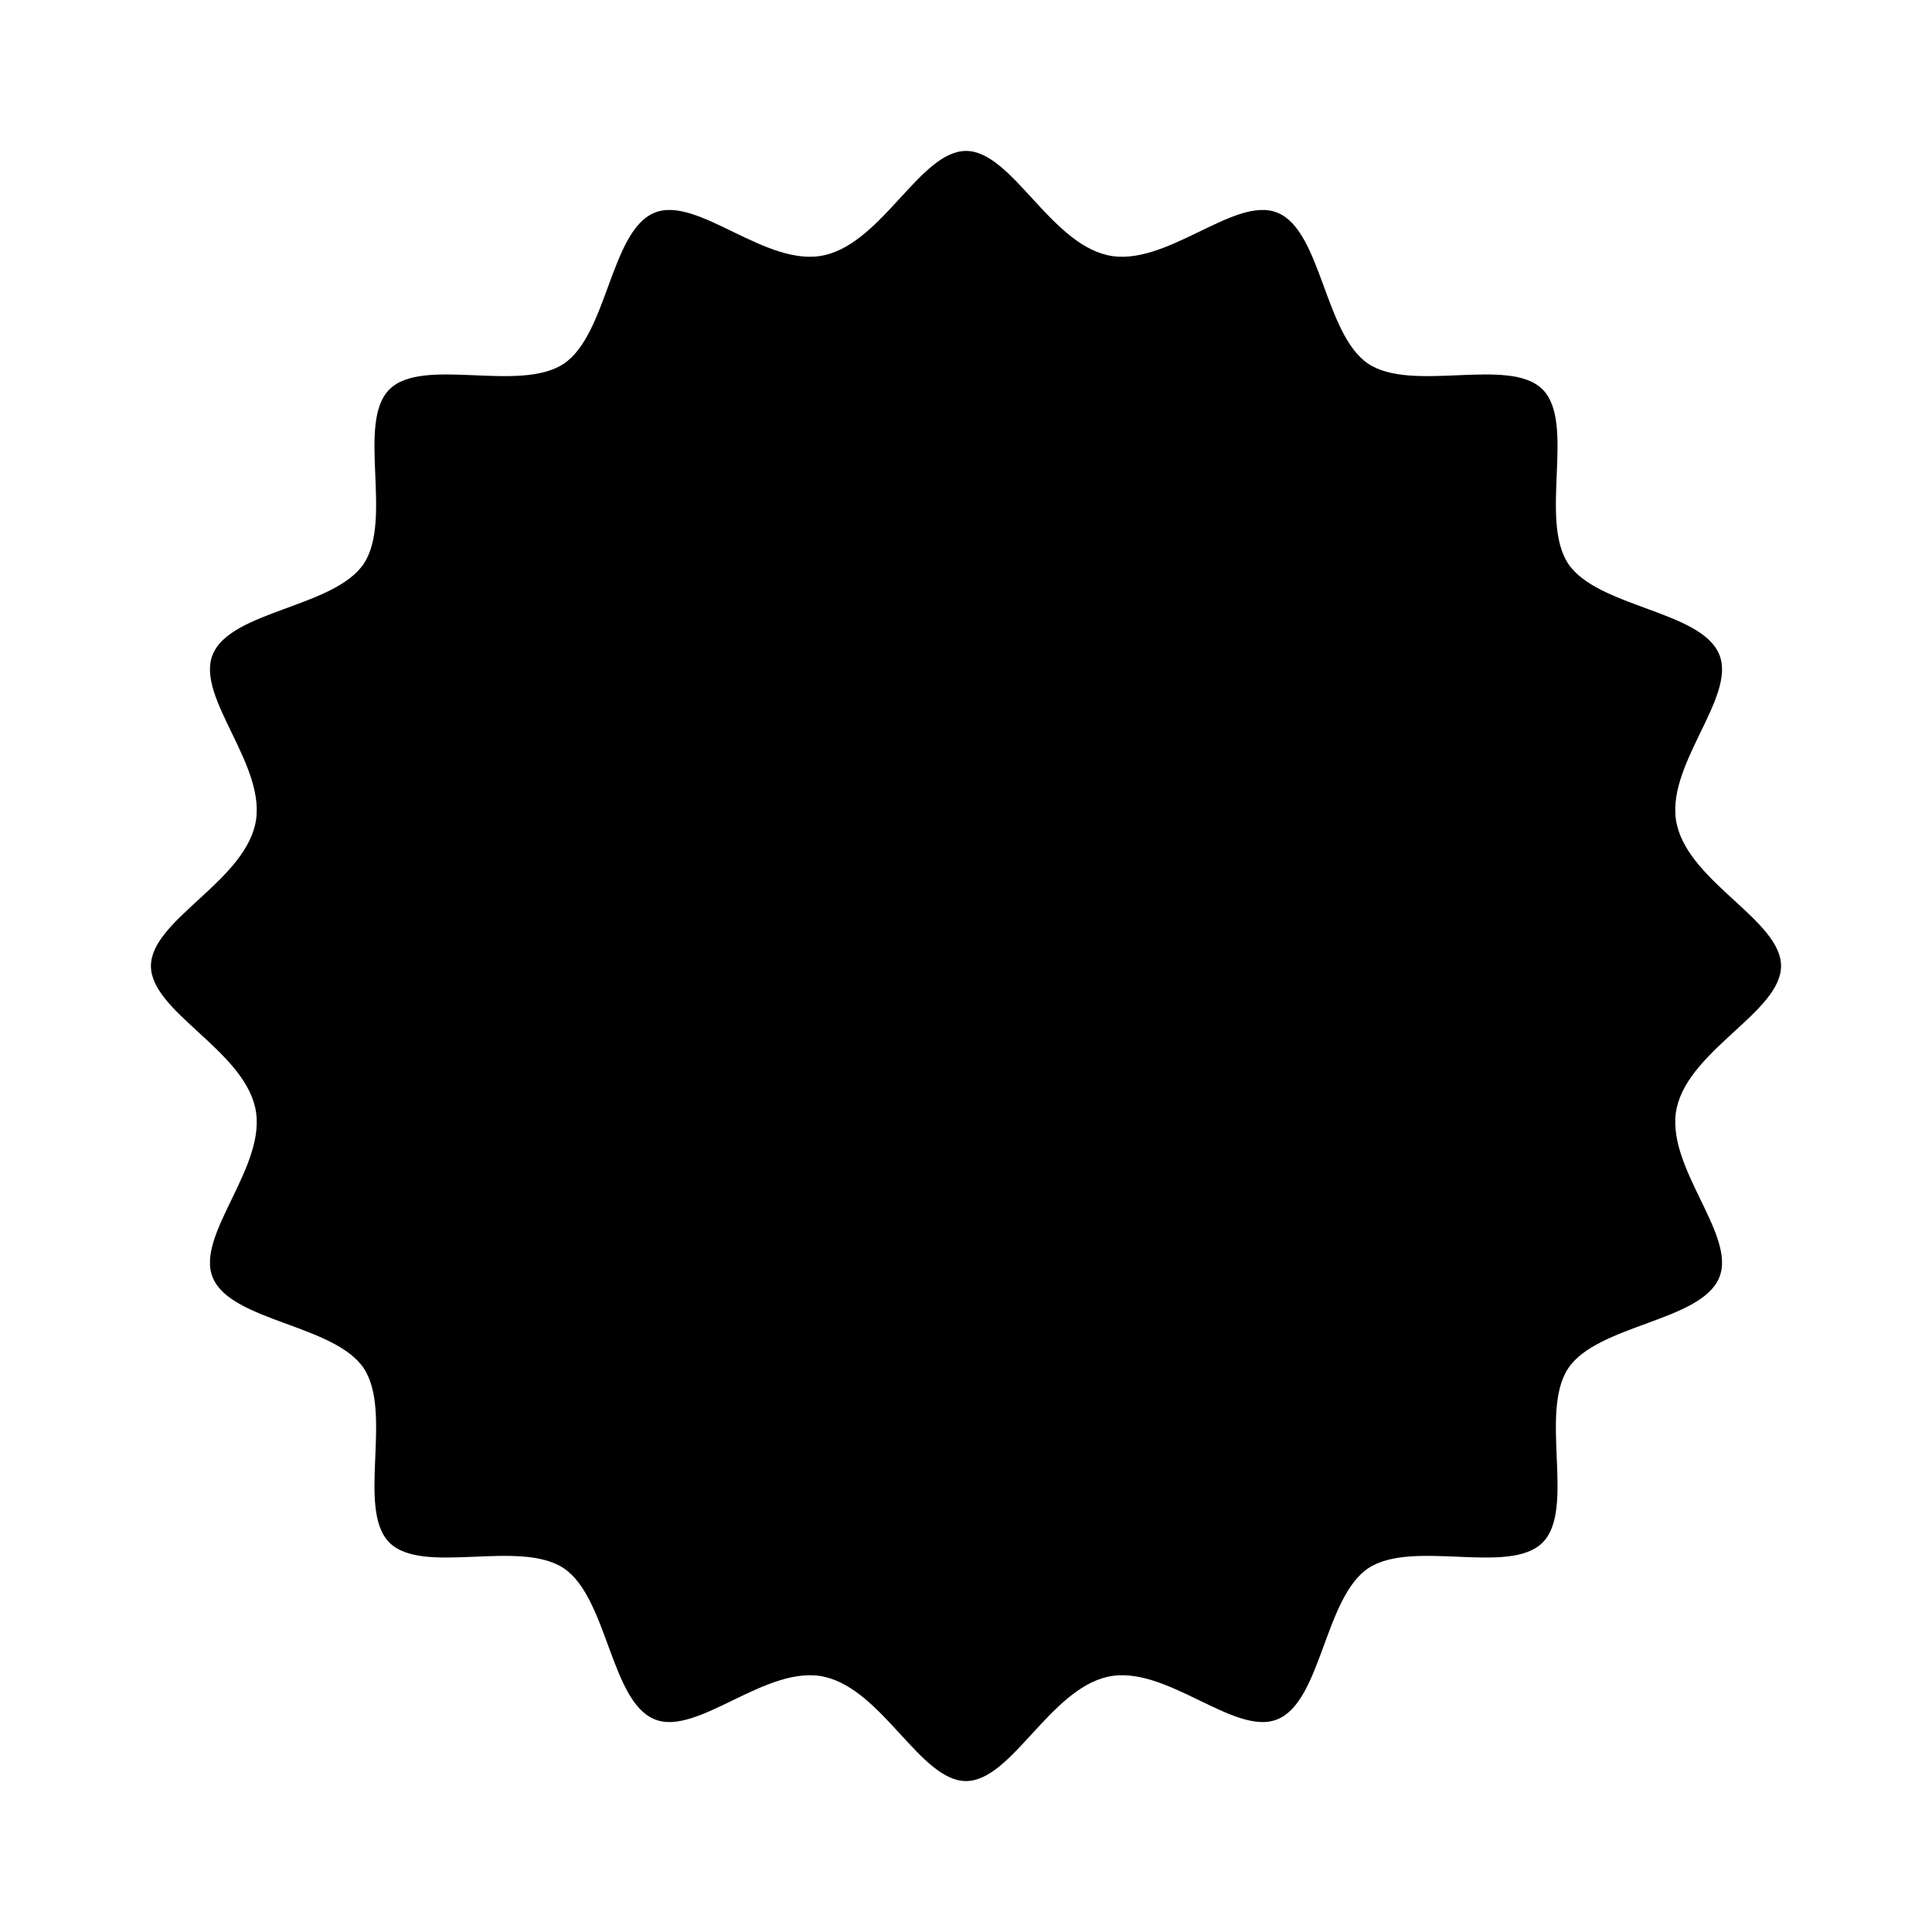
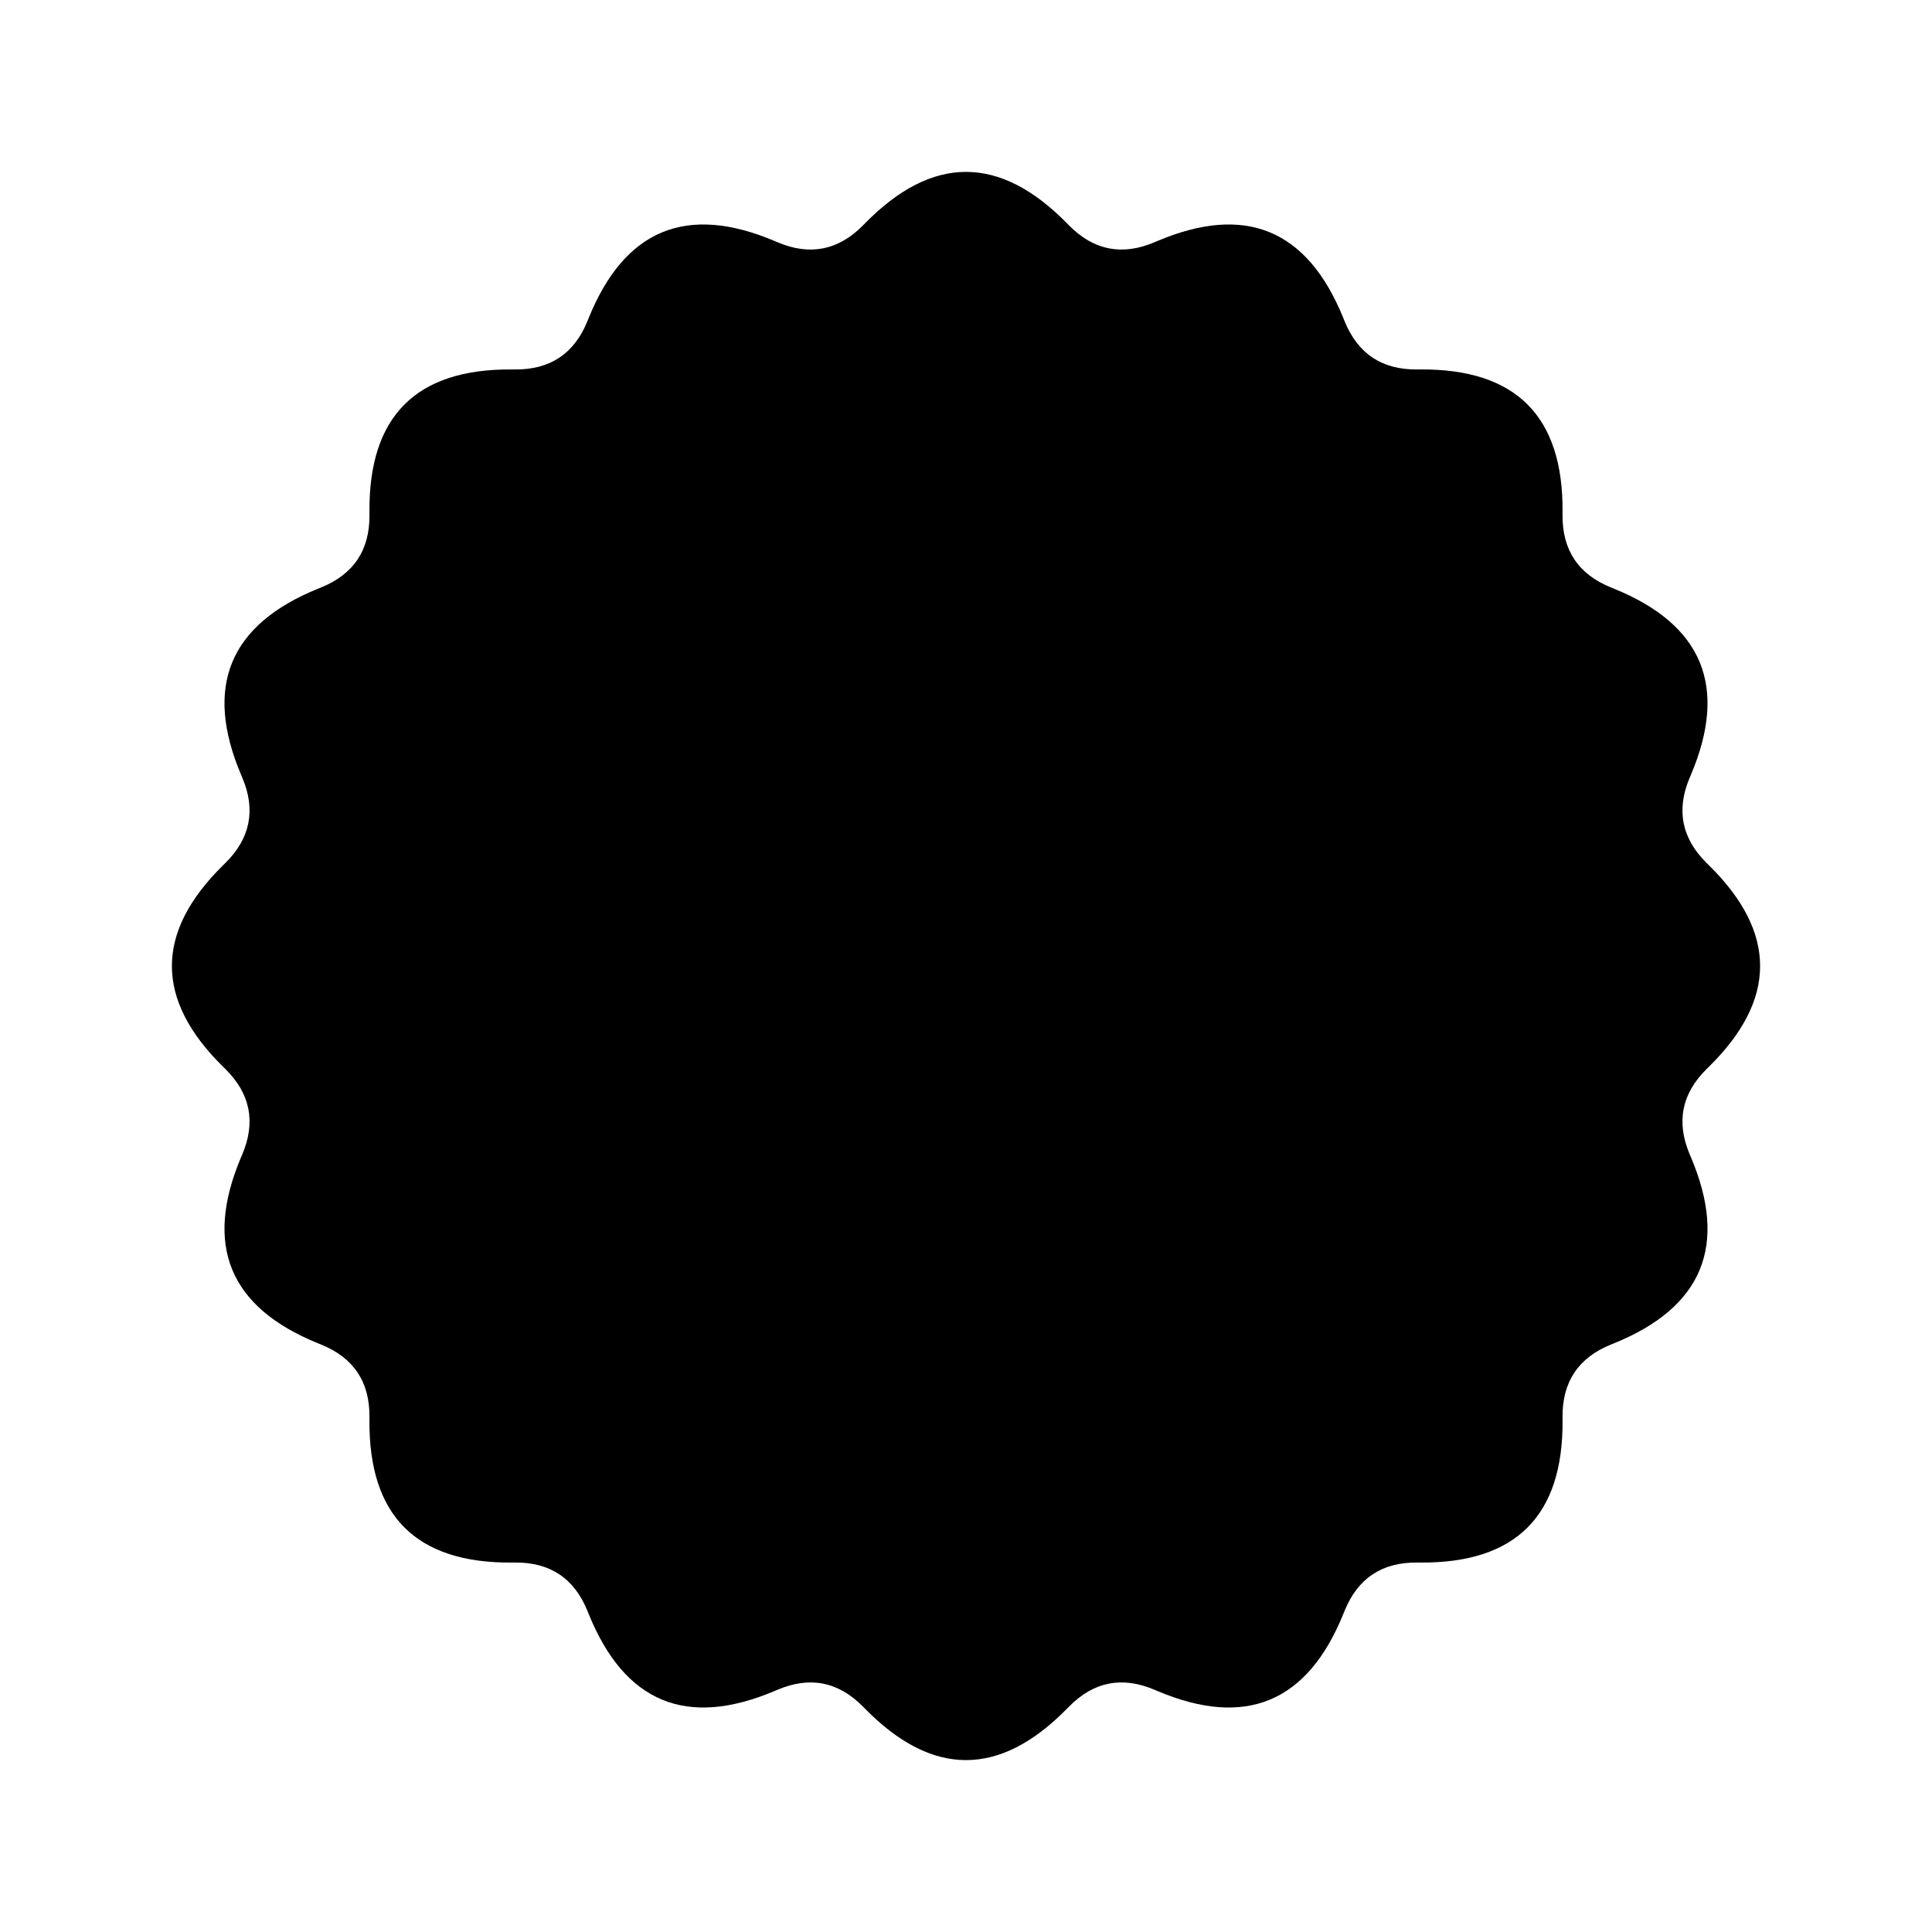
<svg xmlns="http://www.w3.org/2000/svg" width="256" height="256" viewBox="0 0 256 256">
-   <path d="       M128 20       C134 20 139 32 146.7 33.8       C154.4 35.6 163.6 25.8 169.3 28.2       C175.1 30.6 175.5 44.3 181.3 48.2       C187.2 52.1 200 47.2 204.4 51.6       C208.8 56 203.9 68.8 207.8 74.7       C211.7 80.5 225.4 80.9 227.8 86.7       C230.2 92.4 220.4 101.6 222.2 109.3       C224 117 236 122 236 128       C236 134 224 139 222.2 146.7       C220.4 154.4 230.2 163.6 227.8 169.3       C225.4 175.1 211.7 175.5 207.8 181.3       C203.9 187.2 208.8 200 204.4 204.4       C200 208.8 187.2 203.9 181.3 207.8       C175.5 211.7 175.1 225.4 169.3 227.8       C163.6 230.2 154.4 220.4 146.7 222.2       C139 224 134 236 128 236       C122 236 117 224 109.3 222.2       C101.6 220.4 92.4 230.2 86.7 227.8       C80.9 225.4 80.5 211.7 74.7 207.8       C68.8 203.9 56 208.8 51.6 204.4       C47.2 200 52.1 187.2 48.2 181.3       C44.3 175.5 30.6 175.1 28.2 169.3       C25.8 163.6 35.6 154.4 33.8 146.7       C32 139 20 134 20 128       C20 122 32 117 33.8 109.3       C35.6 101.6 25.8 92.4 28.2 86.7       C30.6 80.9 44.3 80.5 48.2 74.7       C52.1 68.8 47.2 56 51.6 51.6       C56 47.2 68.8 52.1 74.7 48.2       C80.5 44.3 80.9 30.6 86.7 28.2       C92.4 25.8 101.6 35.6 109.3 33.8       C117 32 122 20 128 20       Z     " fill="#000000" />
+   <path id="badge" fill="#000000" d="M 141.344 29.554 L 141.641 29.855 Q 146.534 34.825 152.956 32.106 L 153.345 31.941 Q 170.861 24.525 178.002 42.155 L 178.161 42.546 Q 180.779 49.010 187.753 48.956 L 188.176 48.953 Q 207.196 48.804 207.047 67.824 L 207.044 68.247 Q 206.990 75.221 213.454 77.839 L 213.845 77.998 Q 231.475 85.139 224.059 102.655 L 223.894 103.044 Q 221.175 109.466 226.145 114.359 L 226.446 114.656 Q 240.000 128.000 226.446 141.344 L 226.145 141.641 Q 221.175 146.534 223.894 152.956 L 224.059 153.345 Q 231.475 170.861 213.845 178.002 L 213.454 178.161 Q 206.990 180.779 207.044 187.753 L 207.047 188.176 Q 207.196 207.196 188.176 207.047 L 187.753 207.044 Q 180.779 206.990 178.161 213.454 L 178.002 213.845 Q 170.861 231.475 153.345 224.059 L 152.956 223.894 Q 146.534 221.175 141.641 226.145 L 141.344 226.446 Q 128.000 240.000 114.656 226.446 L 114.359 226.145 Q 109.466 221.175 103.044 223.894 L 102.655 224.059 Q 85.139 231.475 77.998 213.845 L 77.839 213.454 Q 75.221 206.990 68.247 207.044 L 67.824 207.047 Q 48.804 207.196 48.953 188.176 L 48.956 187.753 Q 49.010 180.779 42.546 178.161 L 42.155 178.002 Q 24.525 170.861 31.941 153.345 L 32.106 152.956 Q 34.825 146.534 29.855 141.641 L 29.554 141.344 Q 16.000 128.000 29.554 114.656 L 29.855 114.359 Q 34.825 109.466 32.106 103.044 L 31.941 102.655 Q 24.525 85.139 42.155 77.998 L 42.546 77.839 Q 49.010 75.221 48.956 68.247 L 48.953 67.824 Q 48.804 48.804 67.824 48.953 L 68.247 48.956 Q 75.221 49.010 77.839 42.546 L 77.998 42.155 Q 85.139 24.525 102.655 31.941 L 103.044 32.106 Q 109.466 34.825 114.359 29.855 L 114.656 29.554 Q 128.000 16.000 141.344 29.554 Z" />
</svg>
